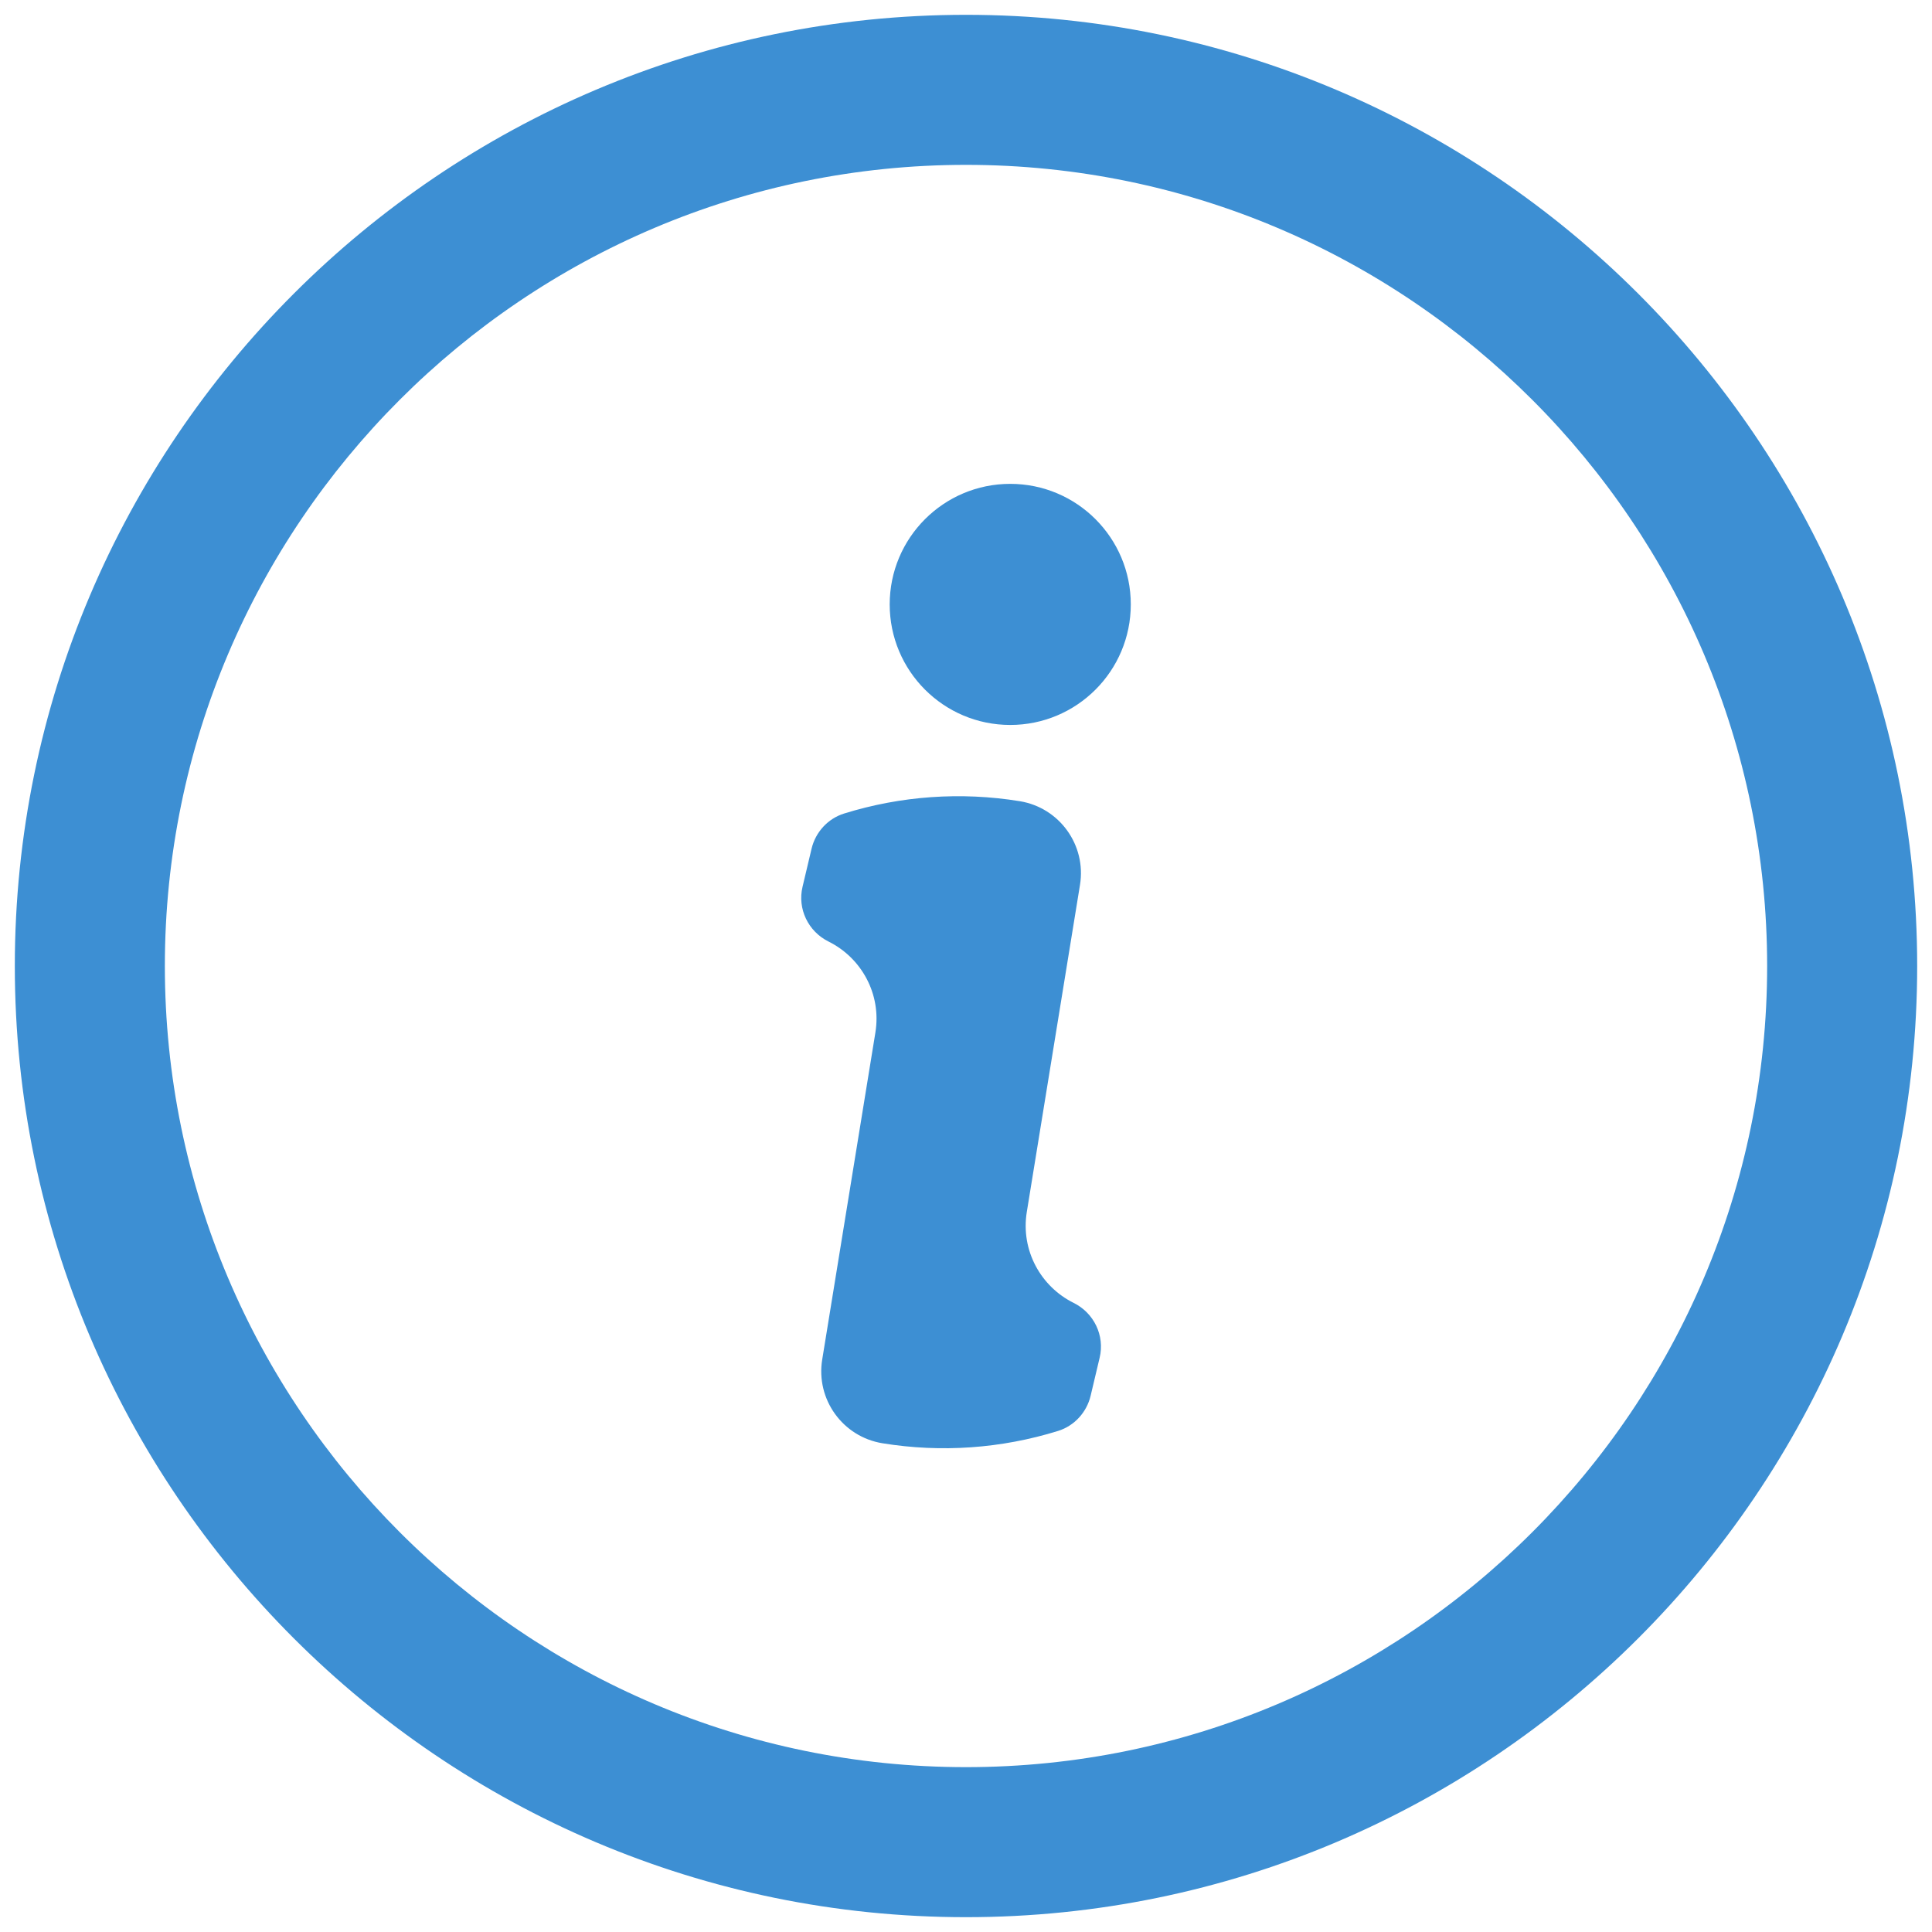
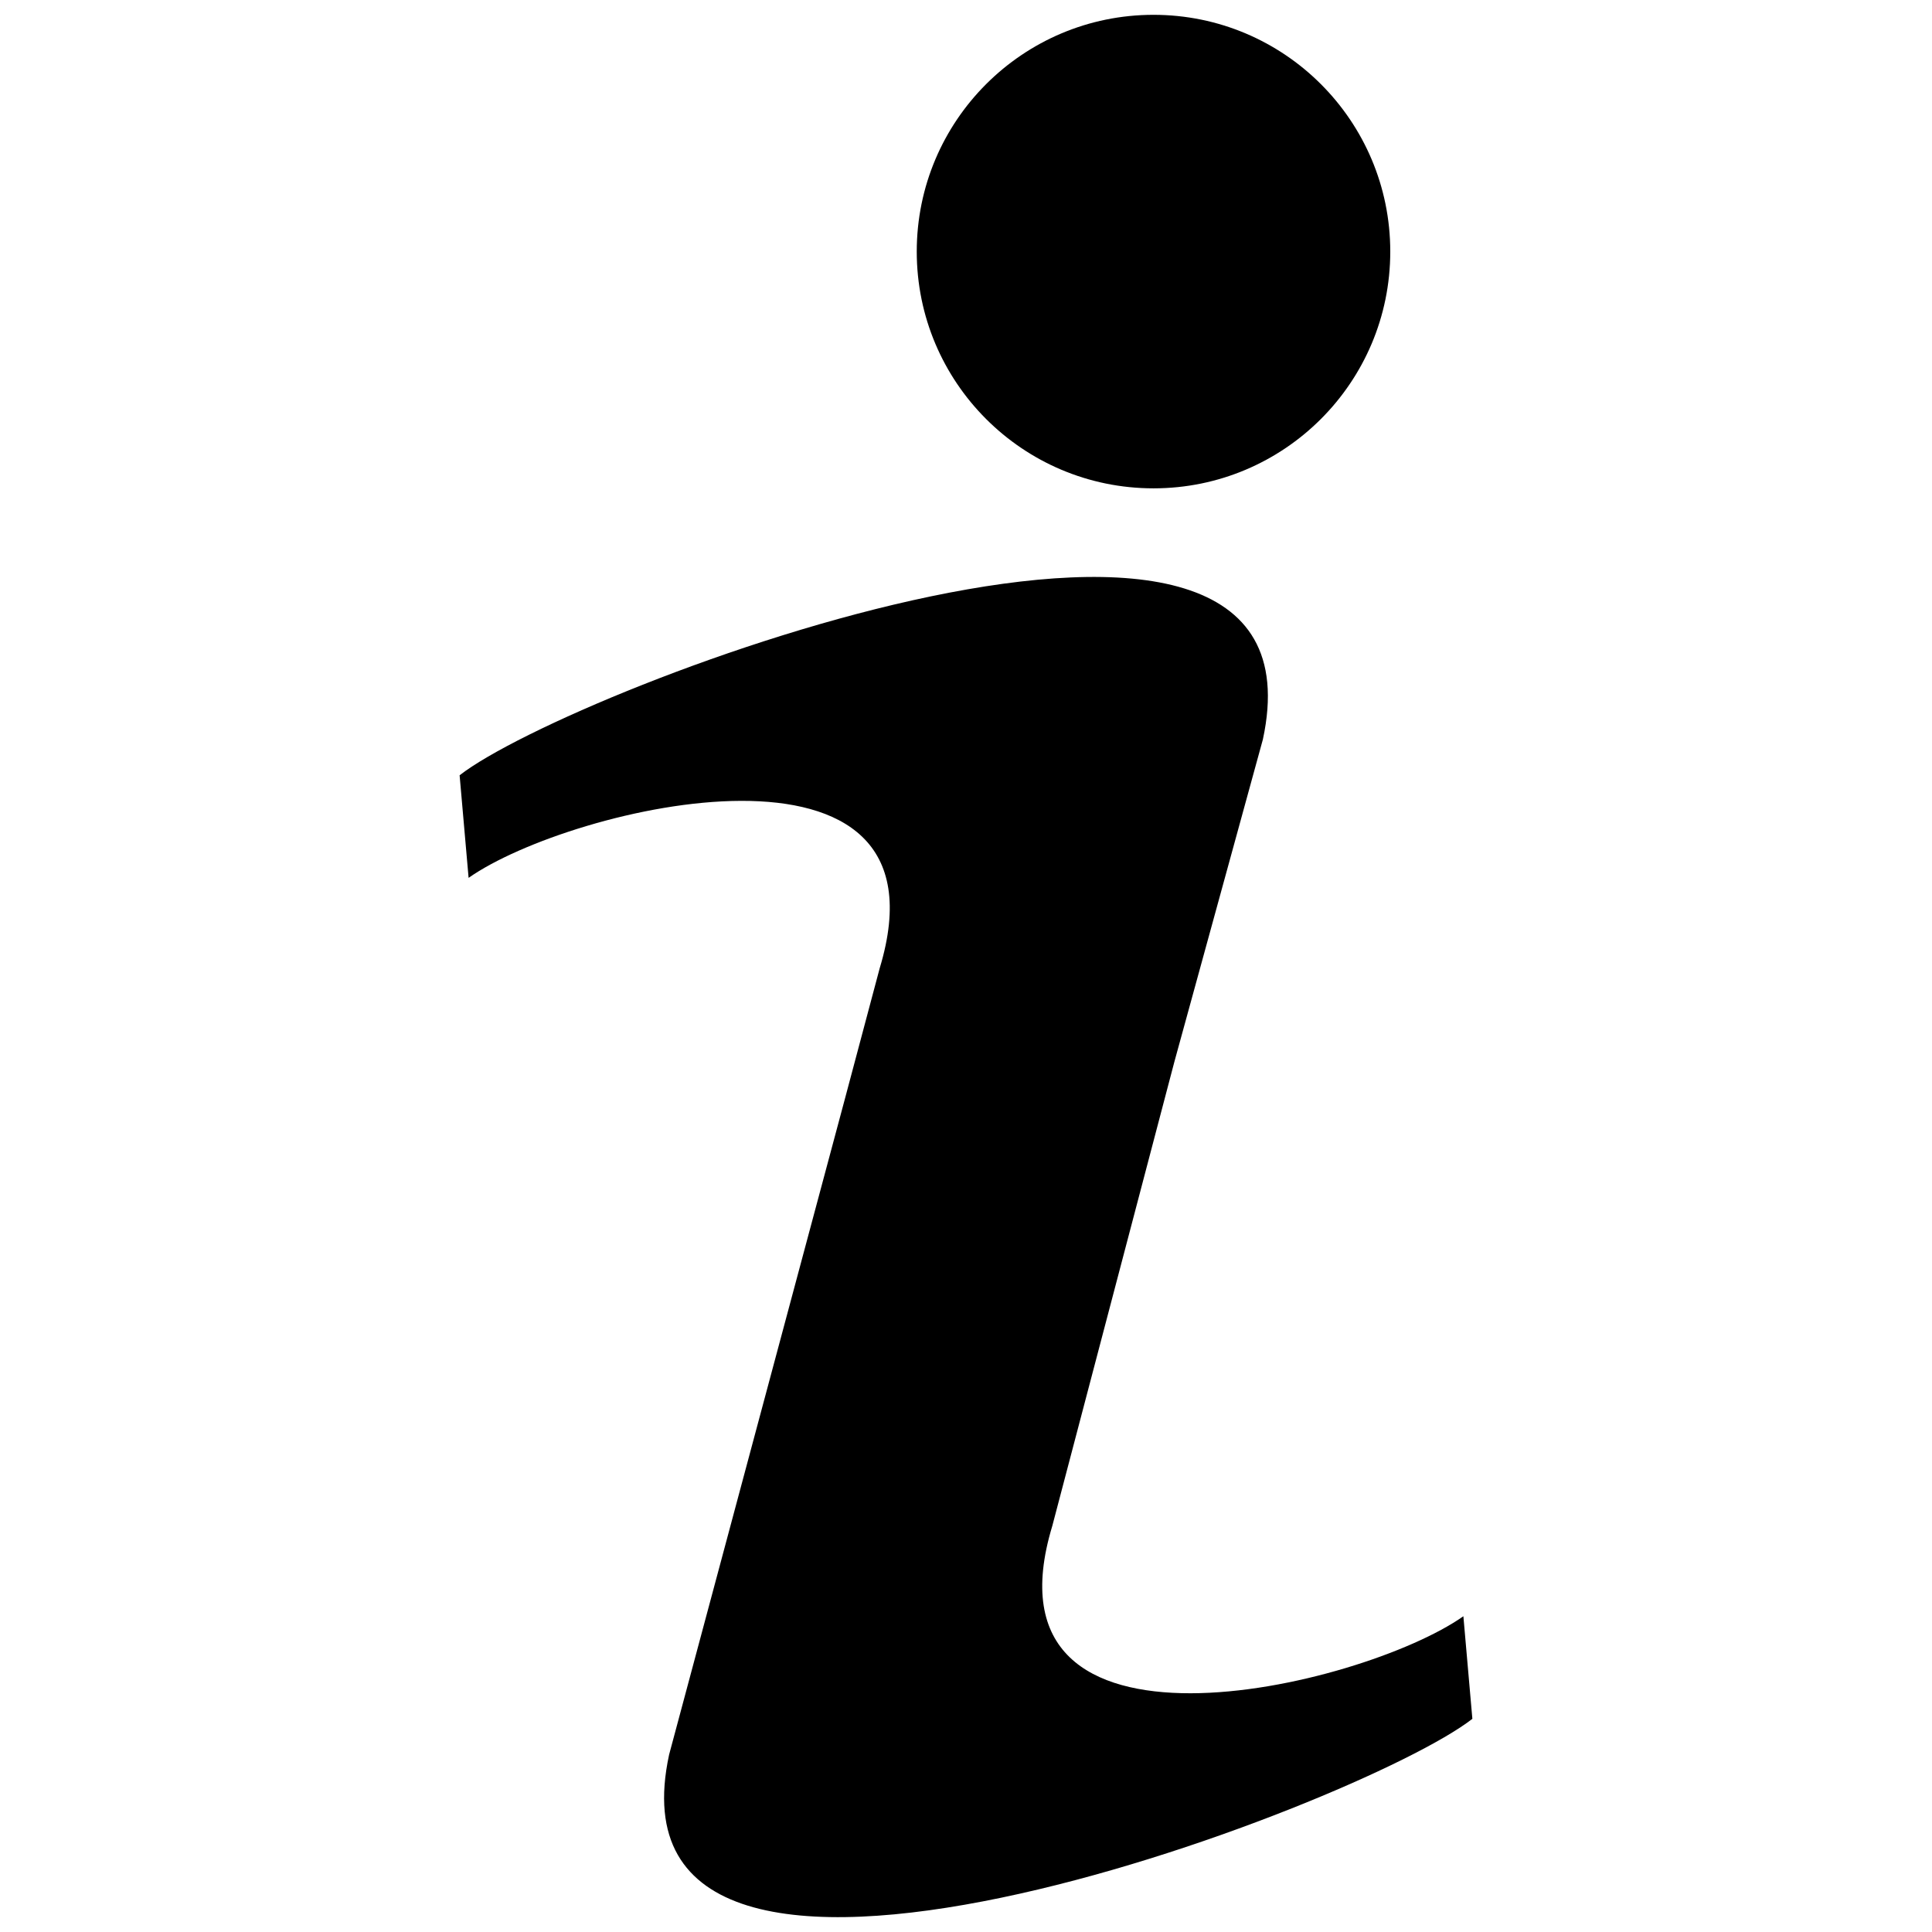
<svg xmlns="http://www.w3.org/2000/svg" version="1.1" width="256" height="256" viewBox="0 0 256 256" xml:space="preserve">
  <defs>
</defs>
  <g transform="translate(128 128) scale(0.72 0.72)" style="">
    <g style="stroke: none; stroke-width: 0; stroke-dasharray: none; stroke-linecap: butt; stroke-linejoin: miter; stroke-miterlimit: 10; fill: none; fill-rule: nonzero; opacity: 1;" transform="translate(-175.05 -175.05) scale(3.89 3.89)">
-       <path d="M 37.267 41.251 c -0.249 1.047 0.268 2.116 1.233 2.594 c 1.543 0.765 2.511 2.474 2.213 4.305 l -2.516 15.471 c -0.306 1.88 0.97 3.652 2.85 3.958 h 0 c 2.783 0.453 5.627 0.25 8.308 -0.583 c 0.771 -0.24 1.354 -0.879 1.541 -1.664 l 0.427 -1.801 c 0.249 -1.047 -0.268 -2.116 -1.233 -2.594 c -1.543 -0.765 -2.511 -2.474 -2.213 -4.305 l 2.516 -15.471 c 0.306 -1.88 -0.97 -3.652 -2.85 -3.958 h 0 c -2.783 -0.453 -5.627 -0.25 -8.308 0.583 c -0.771 0.24 -1.354 0.879 -1.541 1.664 L 37.267 41.251 z" style="stroke: none; stroke-width: 1; stroke-dasharray: none; stroke-linecap: butt; stroke-linejoin: miter; stroke-miterlimit: 10; fill: rgb(61,143,211); fill-rule: nonzero; opacity: 1;" transform=" matrix(1 0 0 1 0 0) " stroke-linecap="round" />
-       <circle cx="47.093" cy="27.893" r="5.703" style="stroke: none; stroke-width: 1; stroke-dasharray: none; stroke-linecap: butt; stroke-linejoin: miter; stroke-miterlimit: 10; fill: rgb(61,143,211); fill-rule: nonzero; opacity: 1;" transform="  matrix(1 0 0 1 0 0) " />
-       <path d="M 45 90 C 20.187 90 0 69.813 0 45 C 0 20.187 20.187 0 45 0 c 24.813 0 45 20.187 45 45 C 90 69.813 69.813 90 45 90 z M 45 7.098 C 24.101 7.098 7.098 24.101 7.098 45 S 24.101 82.902 45 82.902 S 82.902 65.899 82.902 45 S 65.899 7.098 45 7.098 z" style="stroke: none; stroke-width: 1; stroke-dasharray: none; stroke-linecap: butt; stroke-linejoin: miter; stroke-miterlimit: 10; fill: rgb(61,143,211); fill-rule: nonzero; opacity: 1;" transform=" matrix(1 0 0 1 0 0) " stroke-linecap="round" />
+       <path d="M 49.083 71.489 l 5.776 -21.96 l 4.186 -15.247 c 3.497 -16.18 -32.704 -2.439 -38.002 1.695 l 0.425 4.853 c 4.824 -3.395 23.091 -7.744 19.449 4.275 l -1.634 6.135 l 0 0 l -8.329 31.071 c -3.497 16.18 32.704 2.439 38.002 -1.695 l -0.425 -4.853 C 63.708 79.159 45.441 83.508 49.083 71.489 z" style="stroke: none; stroke-width: 1; stroke-dasharray: none; stroke-linecap: butt; stroke-linejoin: miter; stroke-miterlimit: 10; fill: rgb(0,0,0); fill-rule: nonzero; opacity: 1;" transform=" matrix(1 0 0 1 0 0) " stroke-linecap="round" />
+       <circle cx="53.871" cy="11.201" r="11.201" style="stroke: none; stroke-width: 1; stroke-dasharray: none; stroke-linecap: butt; stroke-linejoin: miter; stroke-miterlimit: 10; fill: rgb(0,0,0); fill-rule: nonzero; opacity: 1;" transform="  matrix(1 0 0 1 0 0) " />
    </g>
  </g>
</svg>
